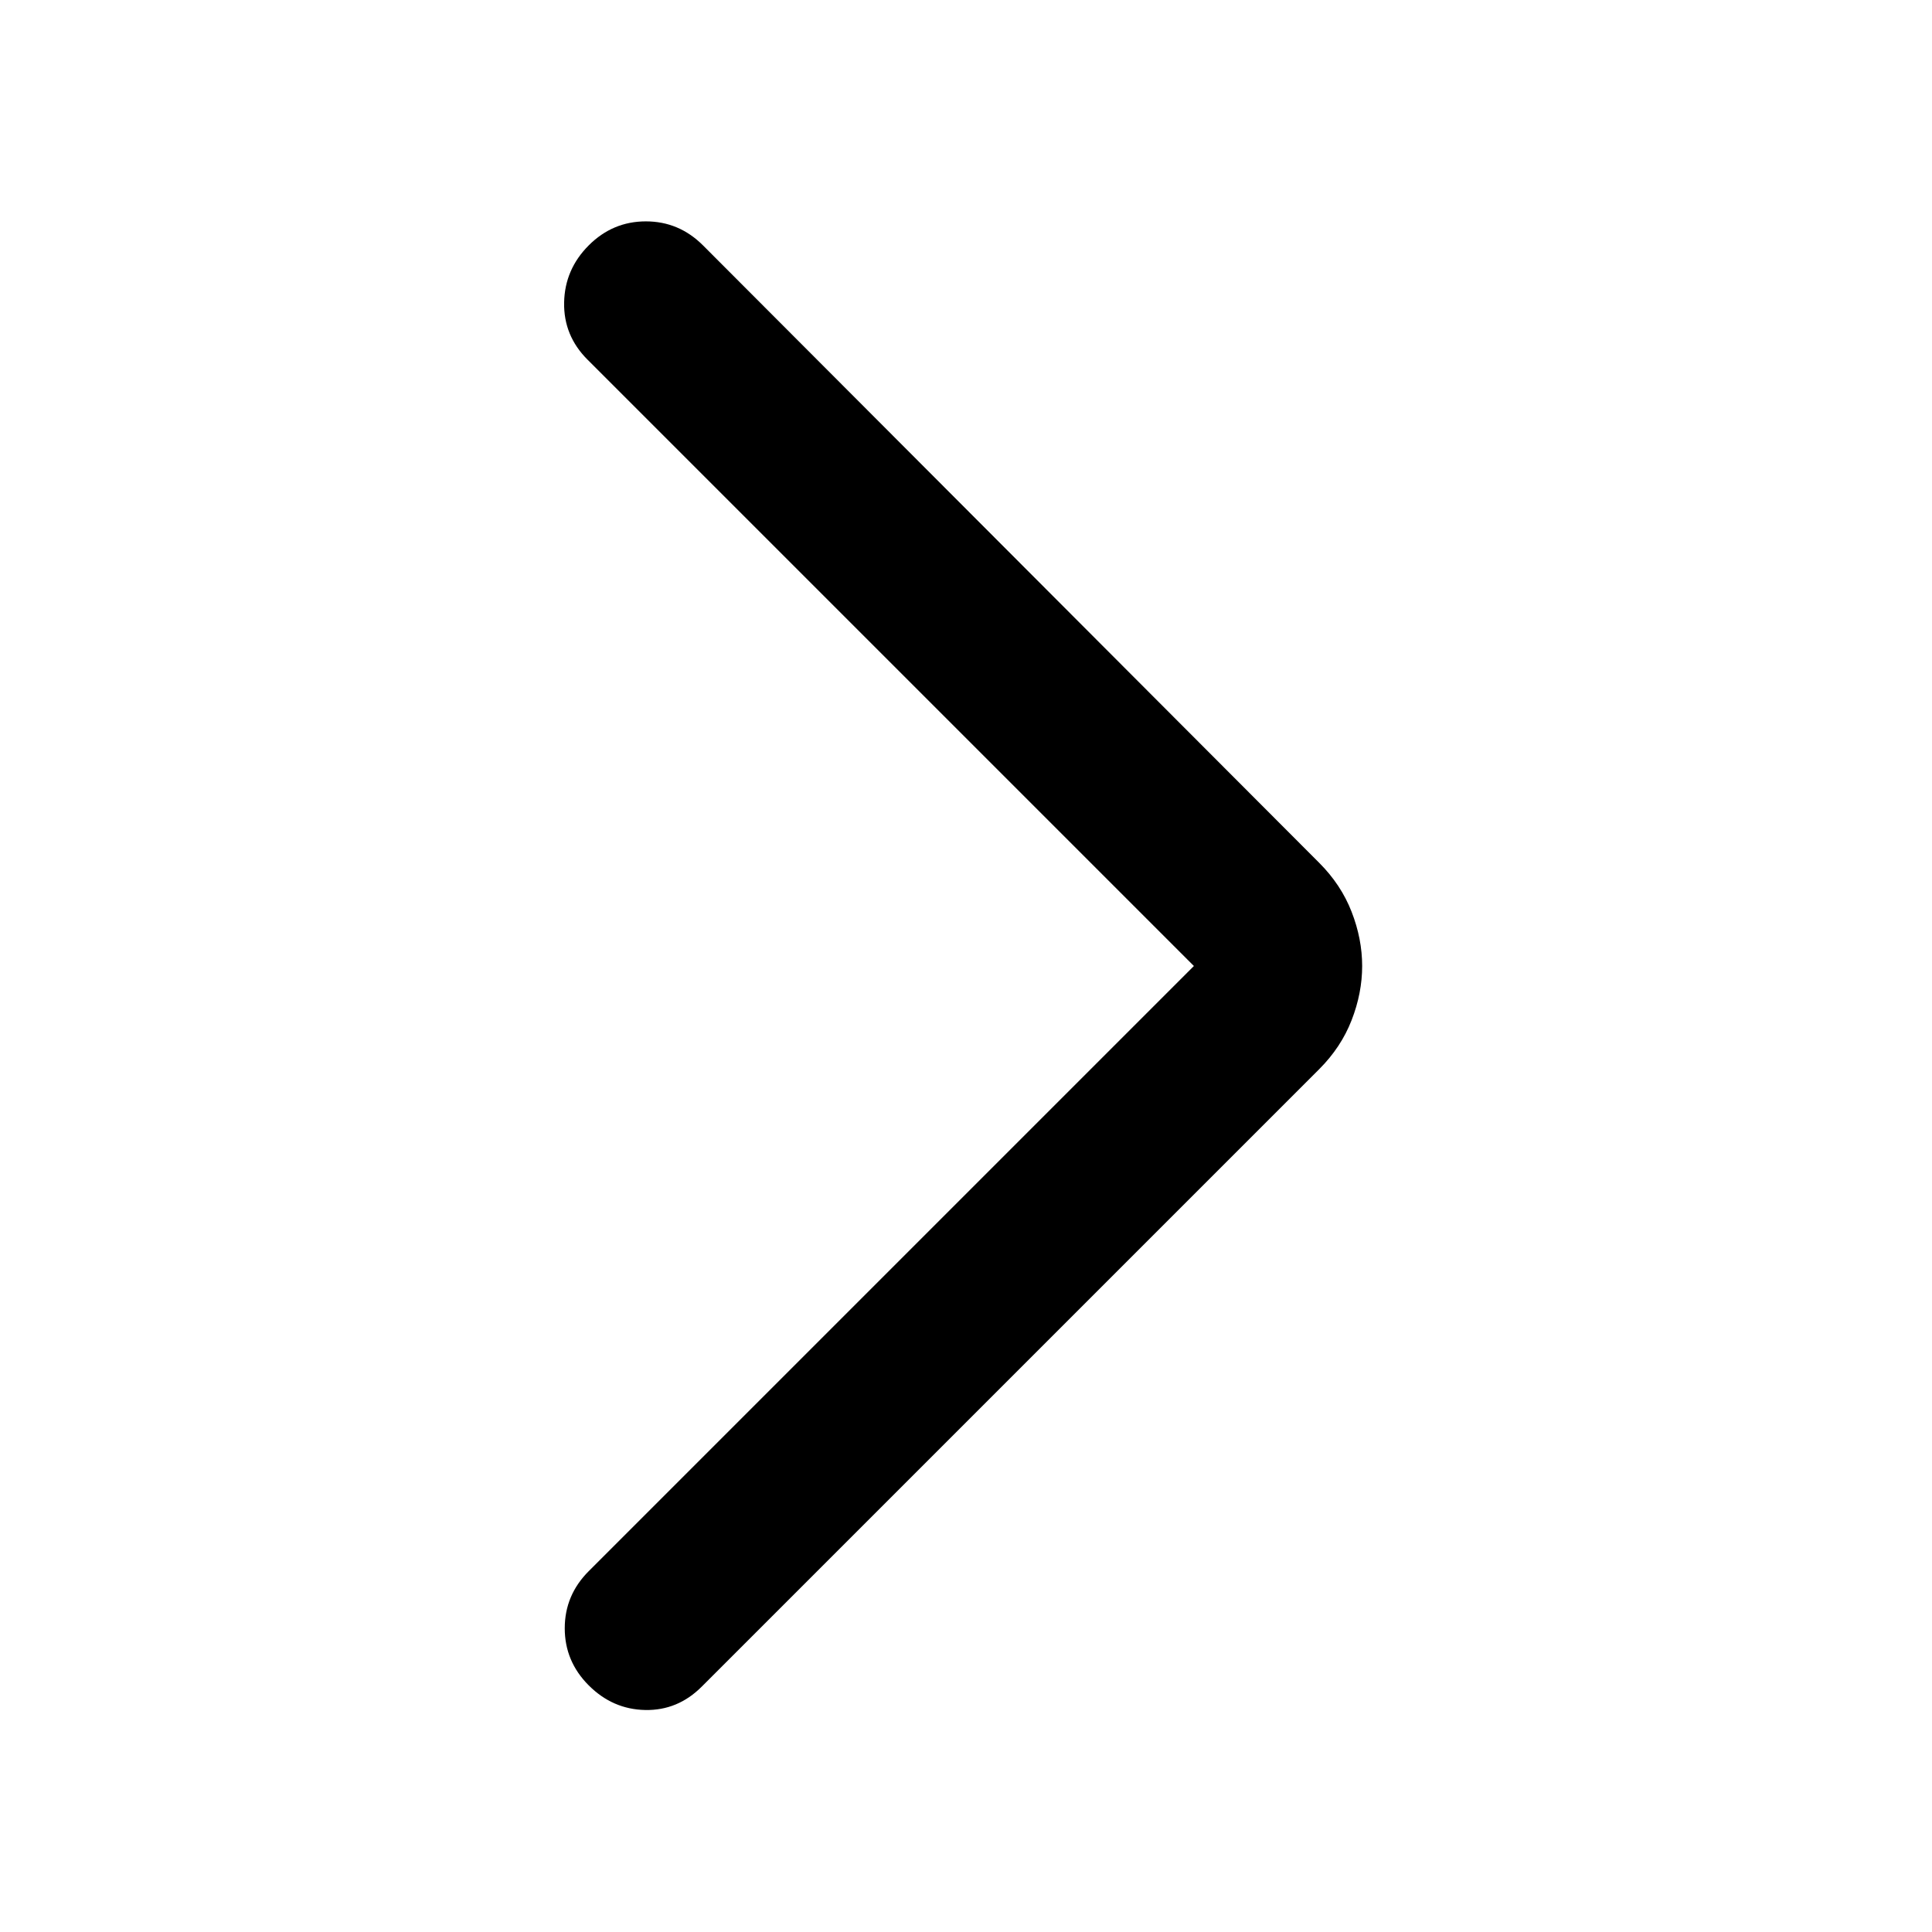
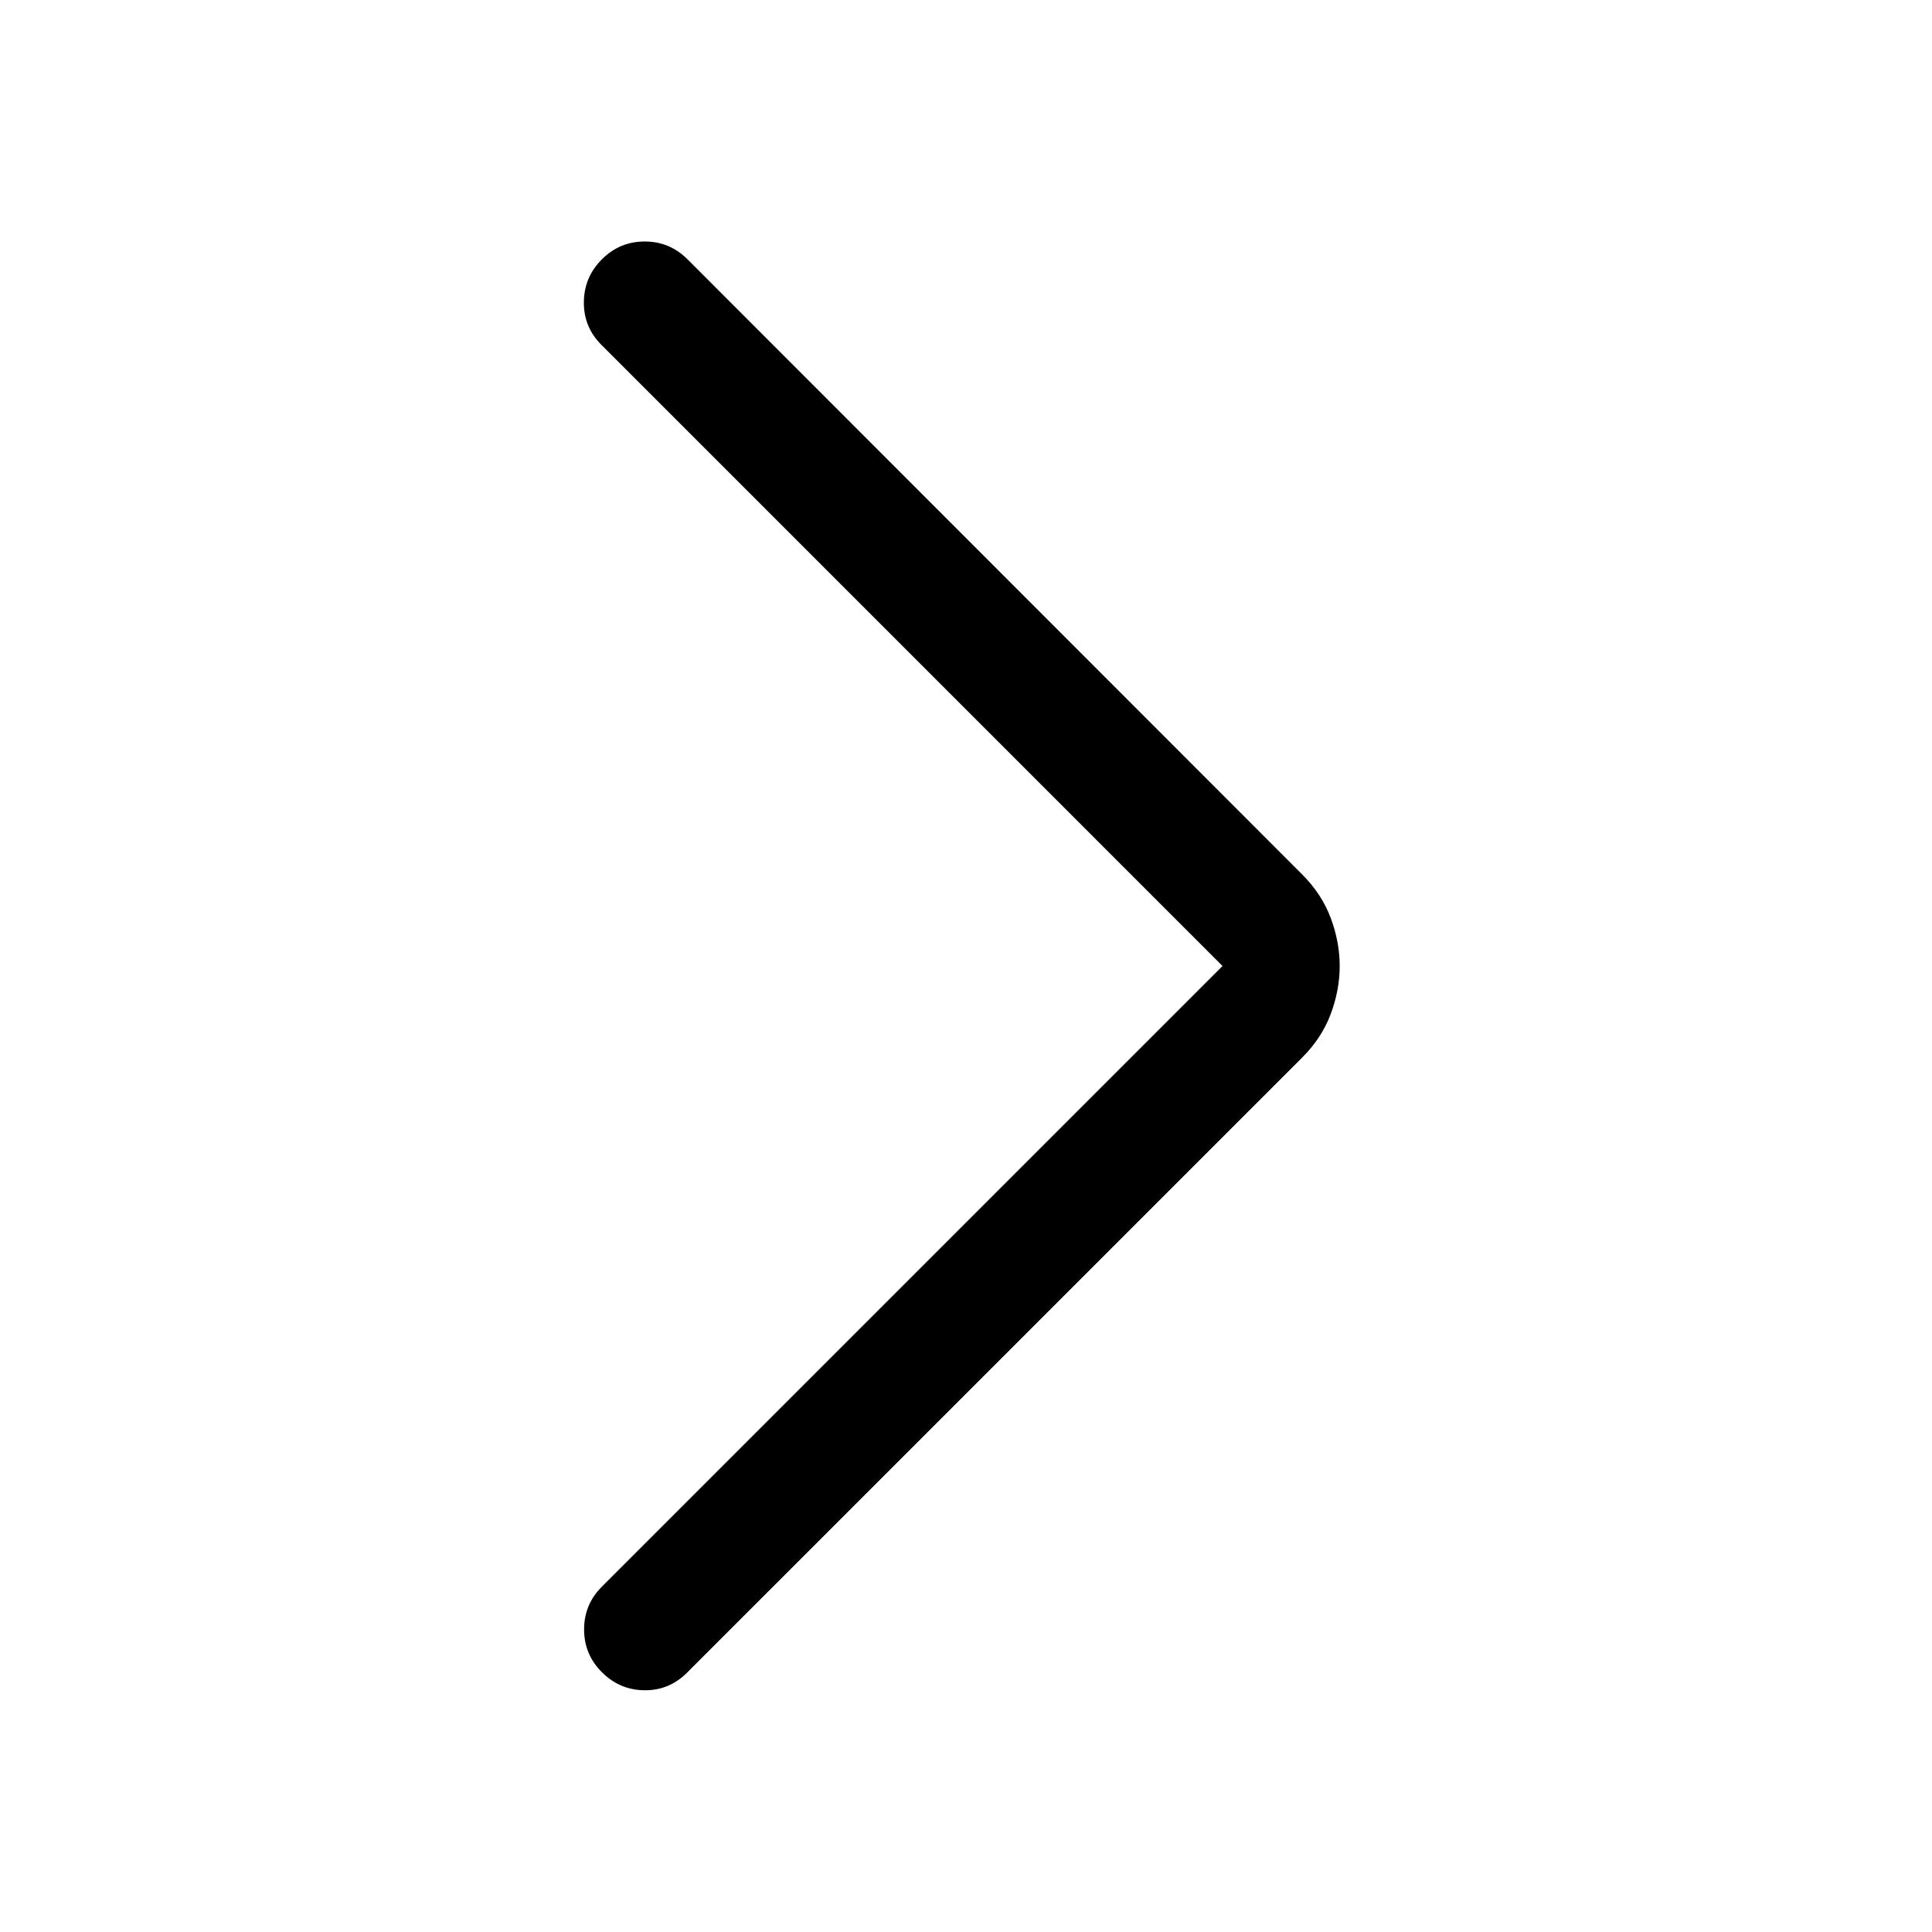
<svg xmlns="http://www.w3.org/2000/svg" id="arrow-forward-ios" viewBox="0 -960 960 960">
-   <path d="M593.23-480 291.92-781.31q-11.92-11.92-11.61-28.38.31-16.46 12.23-28.39Q304.46-850 320.92-850t28.39 11.92l306.23 306.85q10.84 10.85 16.07 24.31 5.24 13.46 5.24 26.92t-5.24 26.92q-5.23 13.46-16.07 24.31L348.69-121.92q-11.92 11.92-28.07 11.61-16.16-.31-28.08-12.23-11.92-11.92-11.92-28.38t11.92-28.39L593.23-480Z" />
+   <path d="M607.46-480 298.85-788.62q-8.85-8.84-8.73-21.26.11-12.43 8.96-21.27 8.84-8.85 21.27-8.85 12.42 0 21.27 8.85l305.46 305.69q9.69 9.69 14.15 21.61 4.46 11.93 4.46 23.85 0 11.92-4.46 23.85-4.46 11.92-14.15 21.61l-305.7 305.69q-8.84 8.85-21.15 8.73-12.31-.11-21.15-8.96-8.85-8.84-8.85-21.27 0-12.42 8.85-21.27L607.46-480Z" />
</svg>
